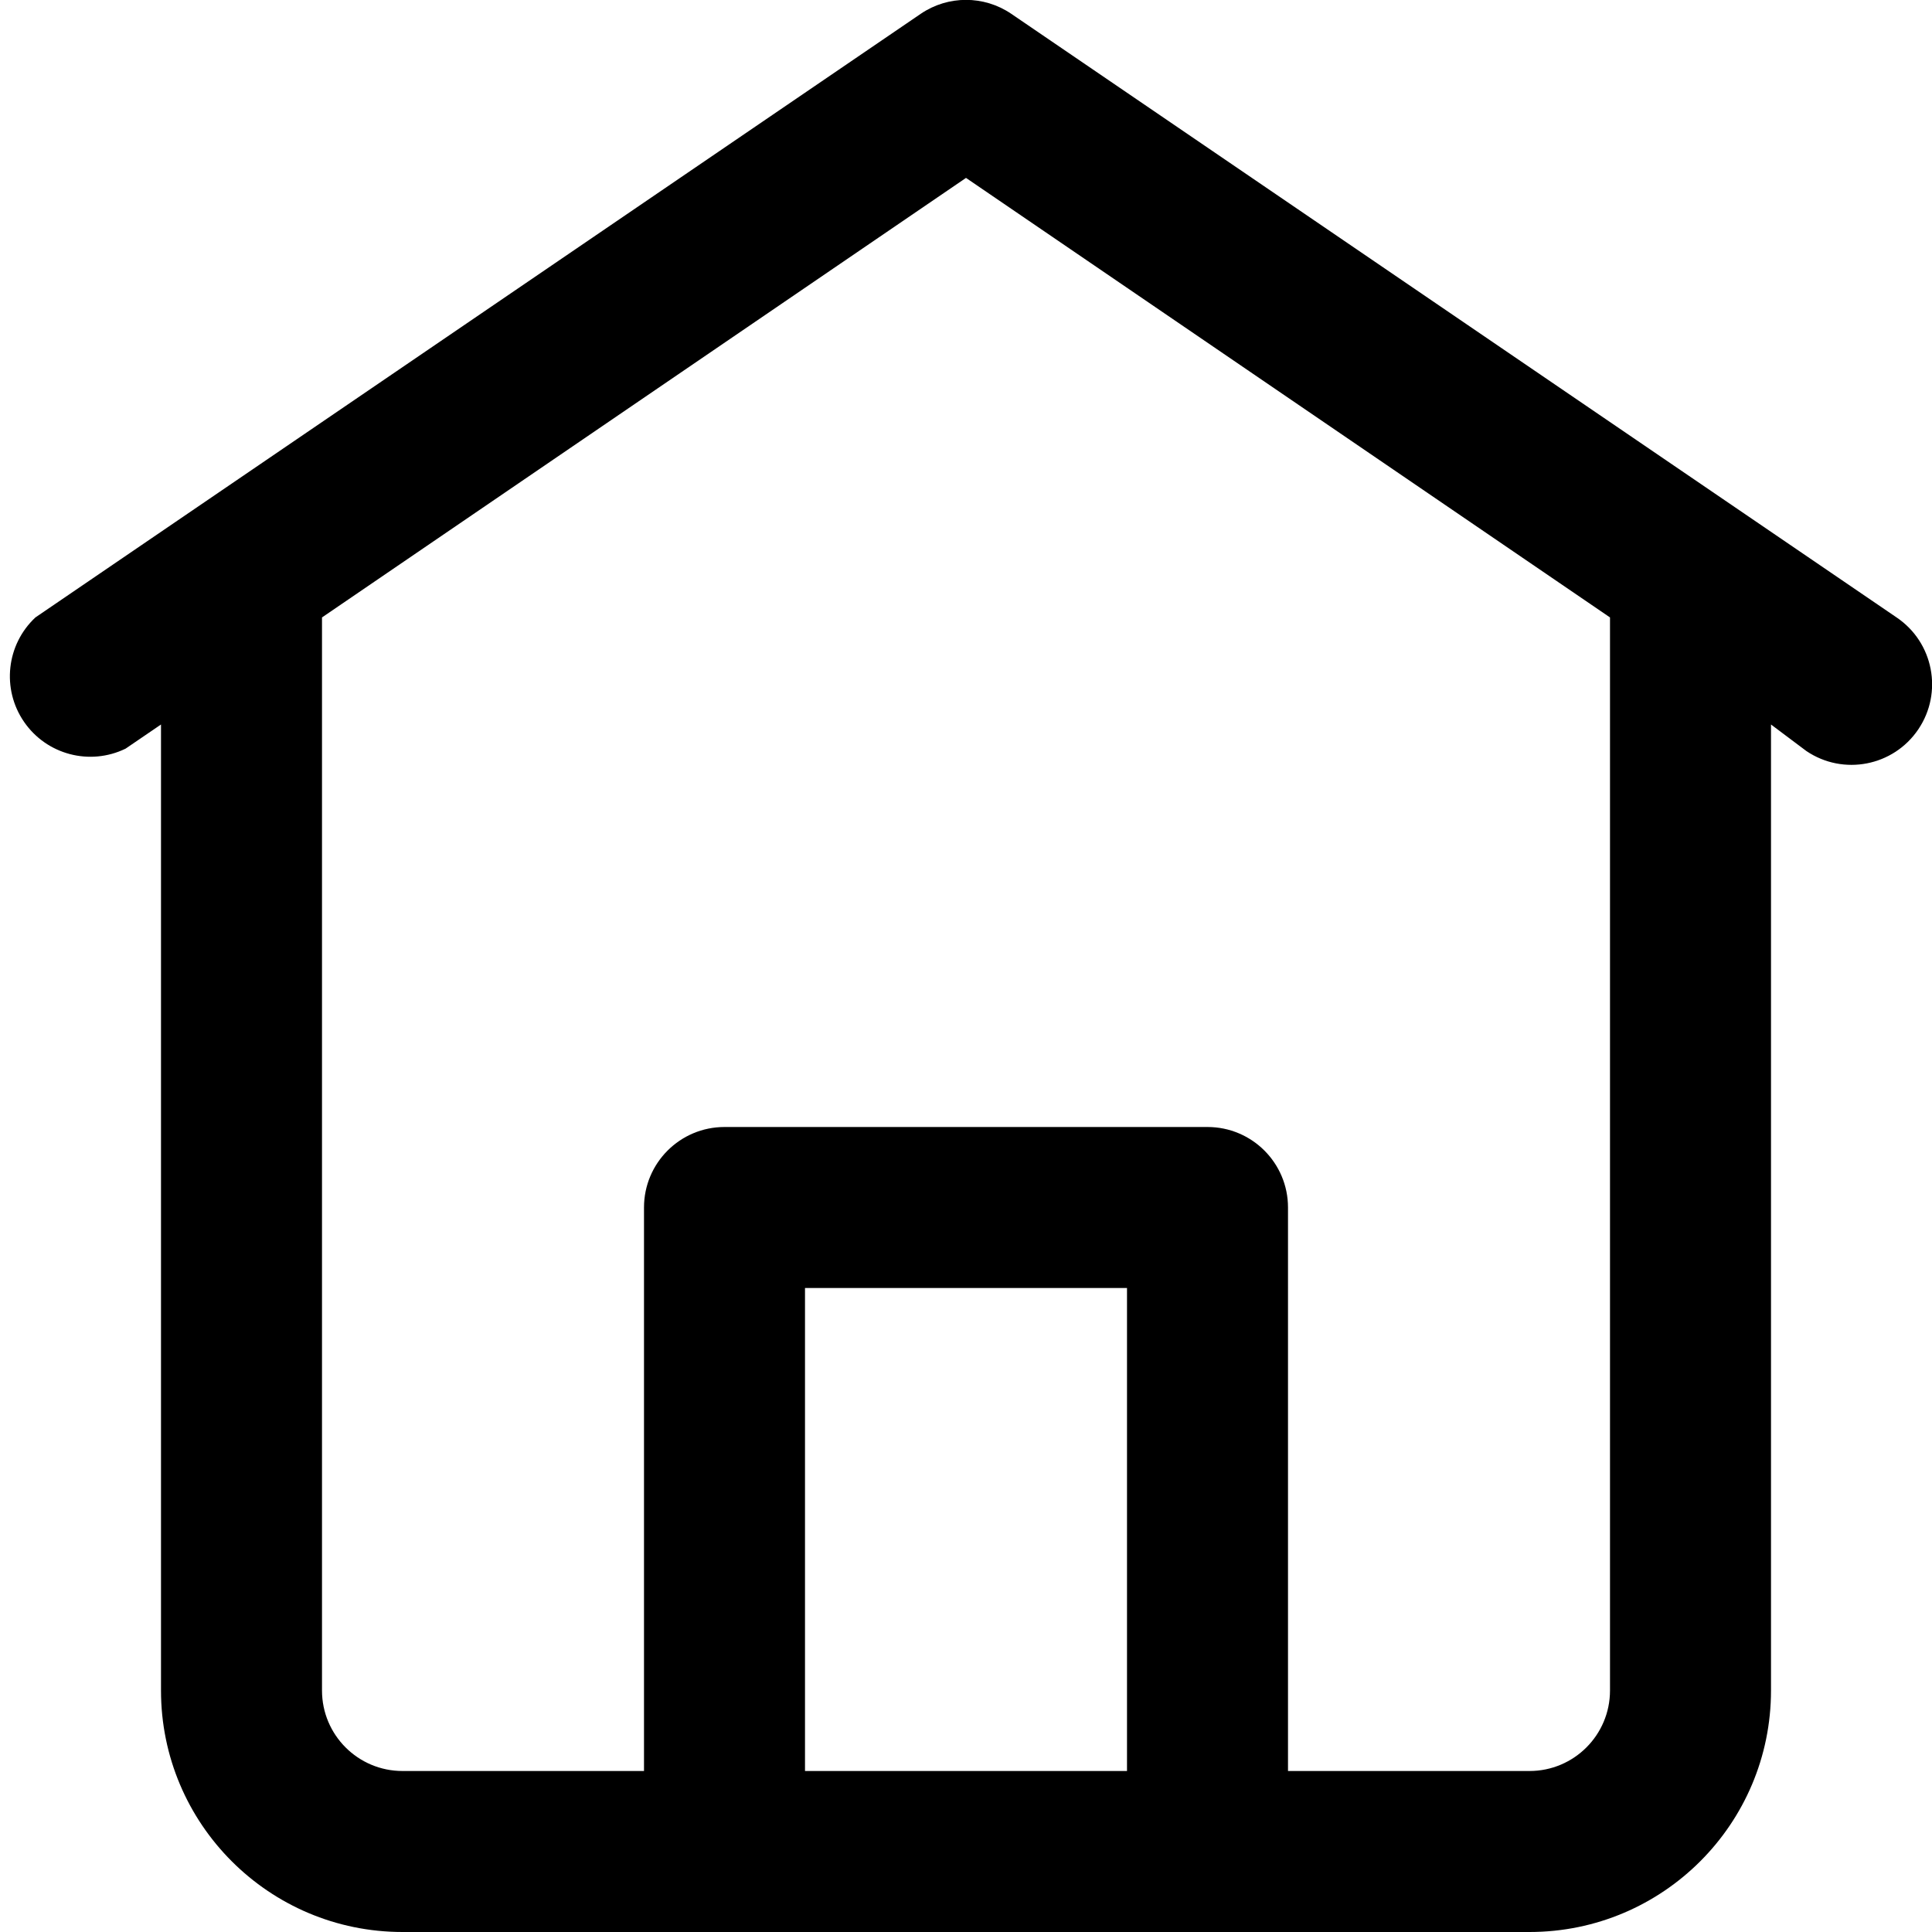
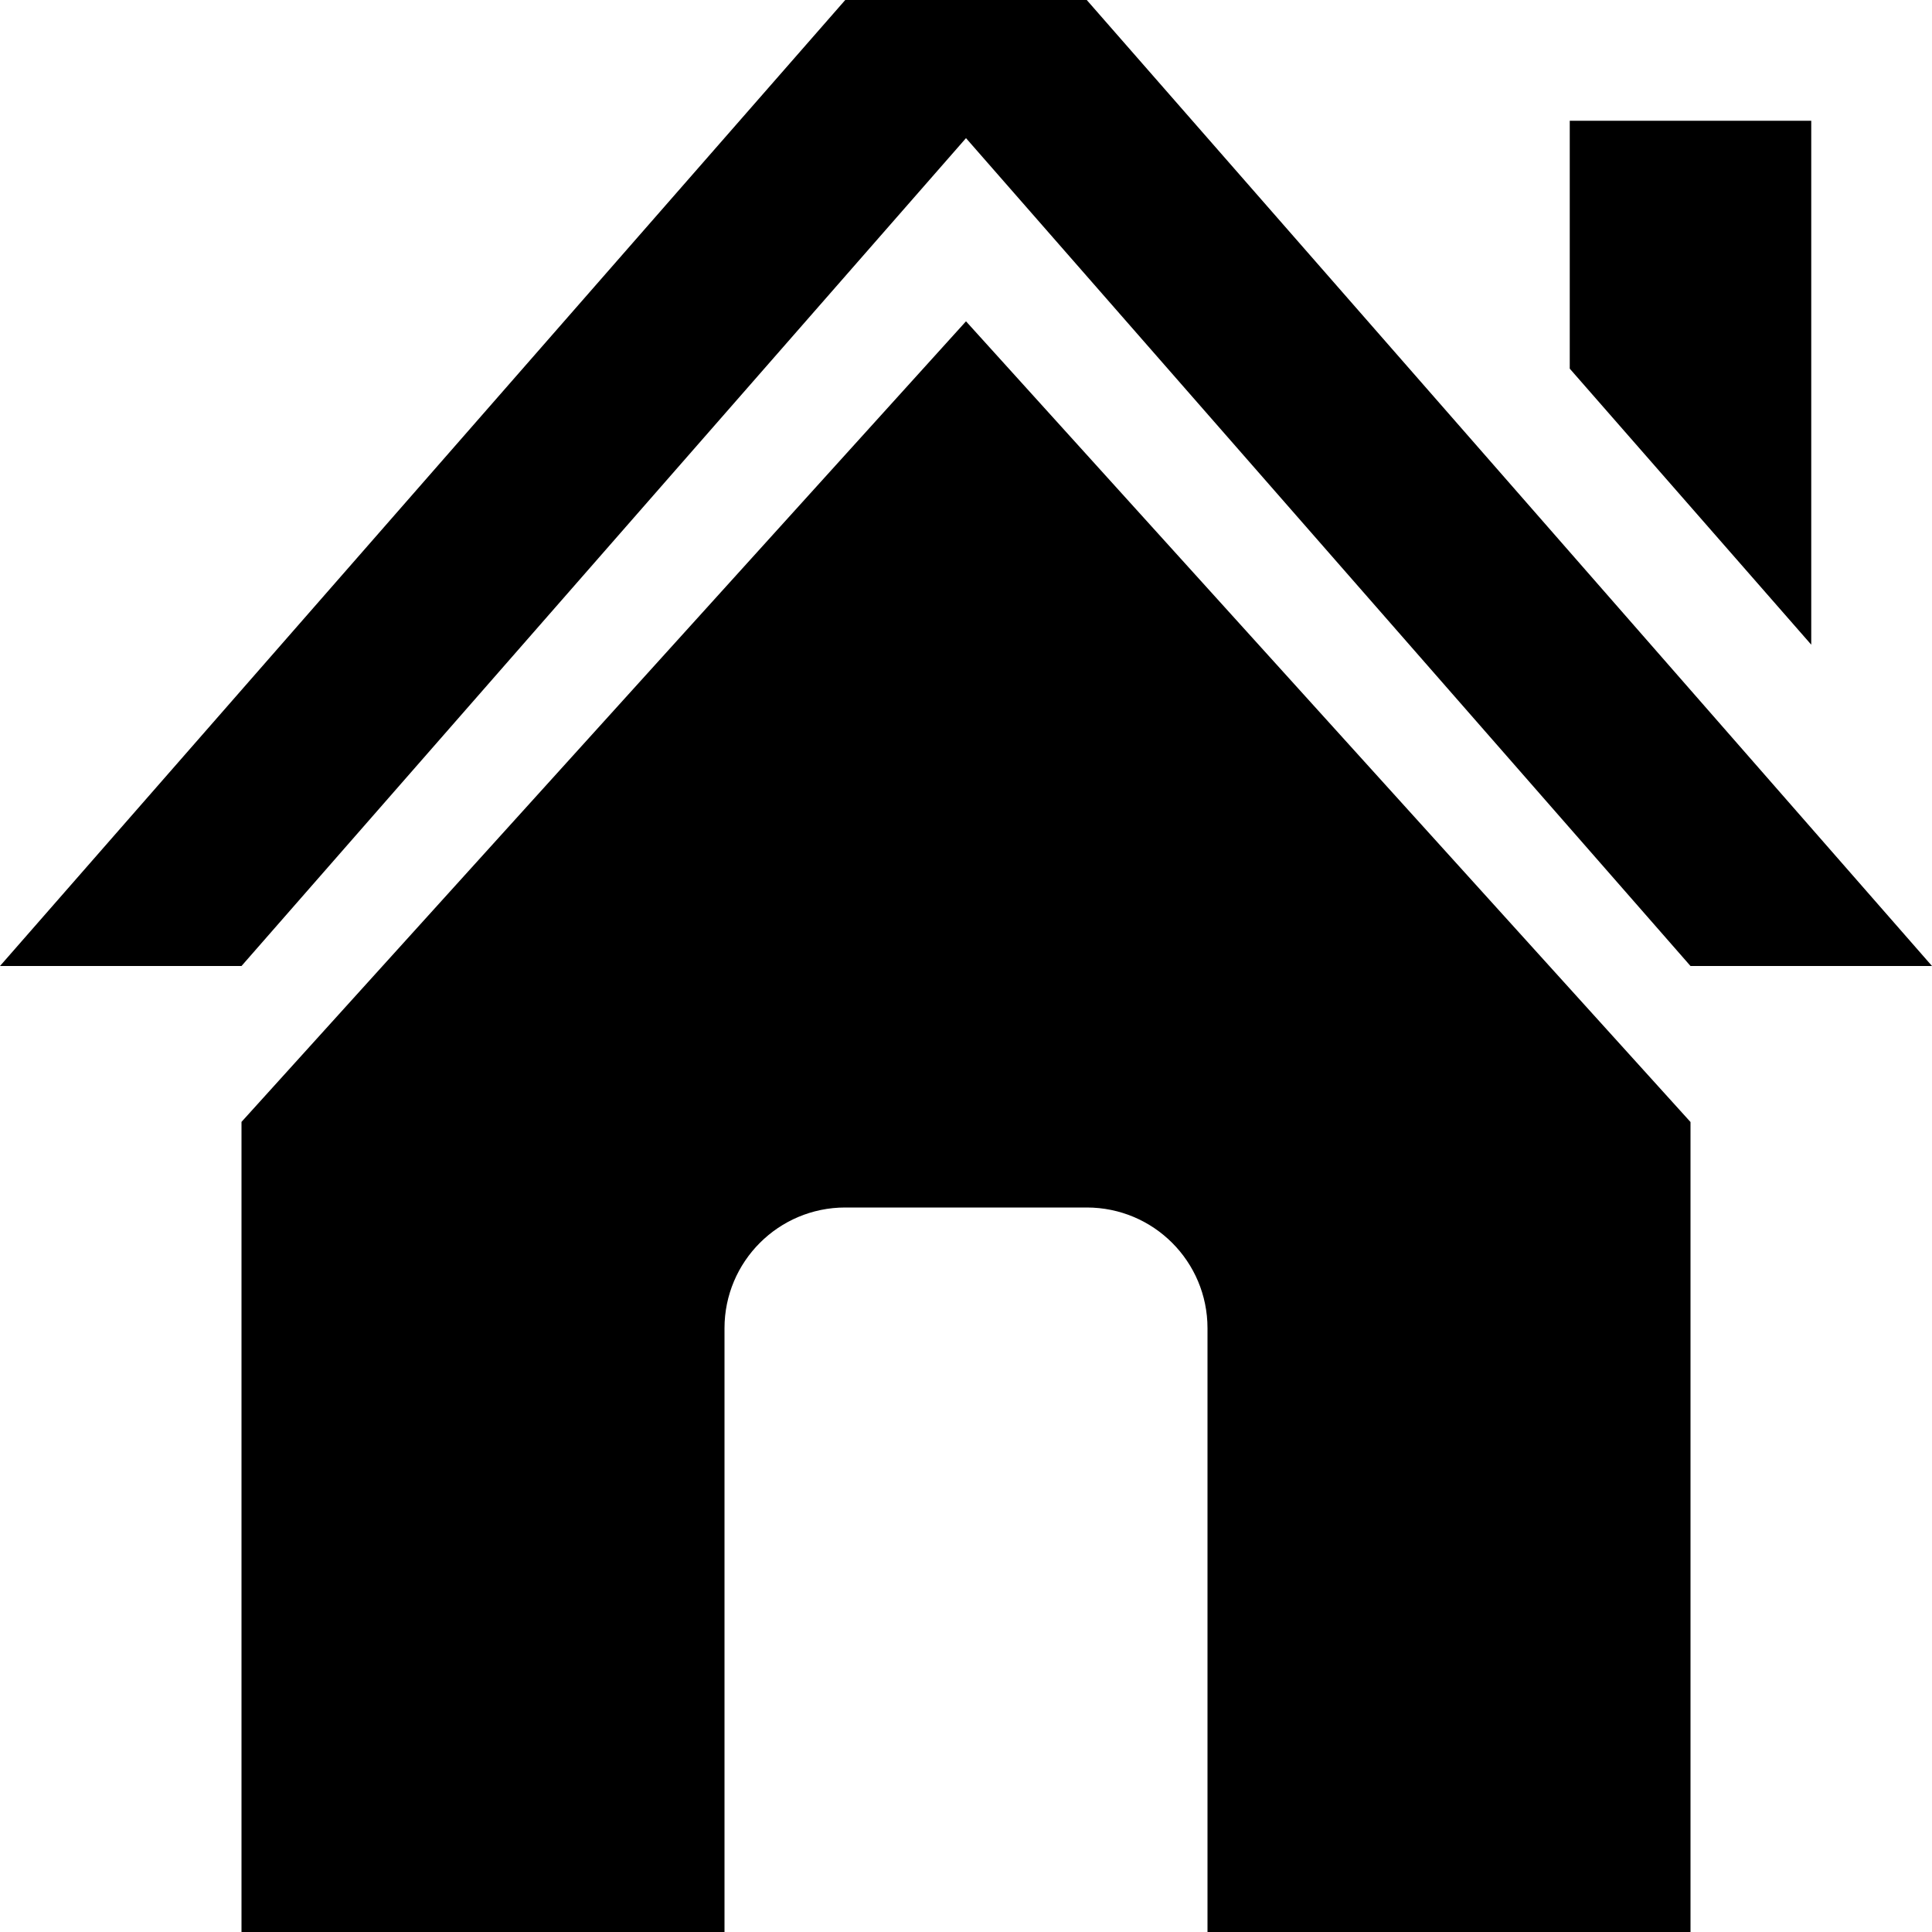
- <svg xmlns="http://www.w3.org/2000/svg" t="1555384067495" class="icon" style="" viewBox="0 0 1024 1024" version="1.1" p-id="7678" width="64" height="64">
+ <svg xmlns="http://www.w3.org/2000/svg" t="1558340795877" class="icon" style="" viewBox="0 0 1024 1024" version="1.1" p-id="1984" width="32" height="32">
  <defs>
    <style type="text/css" />
  </defs>
-   <path d="M810.667 1024H213.333a128 128 0 0 1-128-128V384l-18.773 12.8A42.667 42.667 0 0 1 18.773 327.253l469.333-320a42.667 42.667 0 0 1 47.787 0l469.333 320a42.667 42.667 0 0 1-47.787 70.827L938.667 384v512a128 128 0 0 1-128 128z m-128-85.333h128a42.667 42.667 0 0 0 42.667-42.667V327.253l-341.333-232.96-341.333 232.96V896a42.667 42.667 0 0 0 42.667 42.667h128v-298.667a42.667 42.667 0 0 1 42.667-42.667h256a42.667 42.667 0 0 1 42.667 42.667z m-256 0h170.667v-256h-170.667z" p-id="7679" />
+   <path d="M832 64h128v277.696l-128-146.304V64z m64 448L512 73.216 128 512H0L448 0h128l448 512h-128z m0 82.688V1024H640V704c0-35.392-28.608-64-64-64h-128a64 64 0 0 0-64 64v320H128V594.624l384-424.32 384 424.384z" fill="" p-id="1985" />
</svg>
